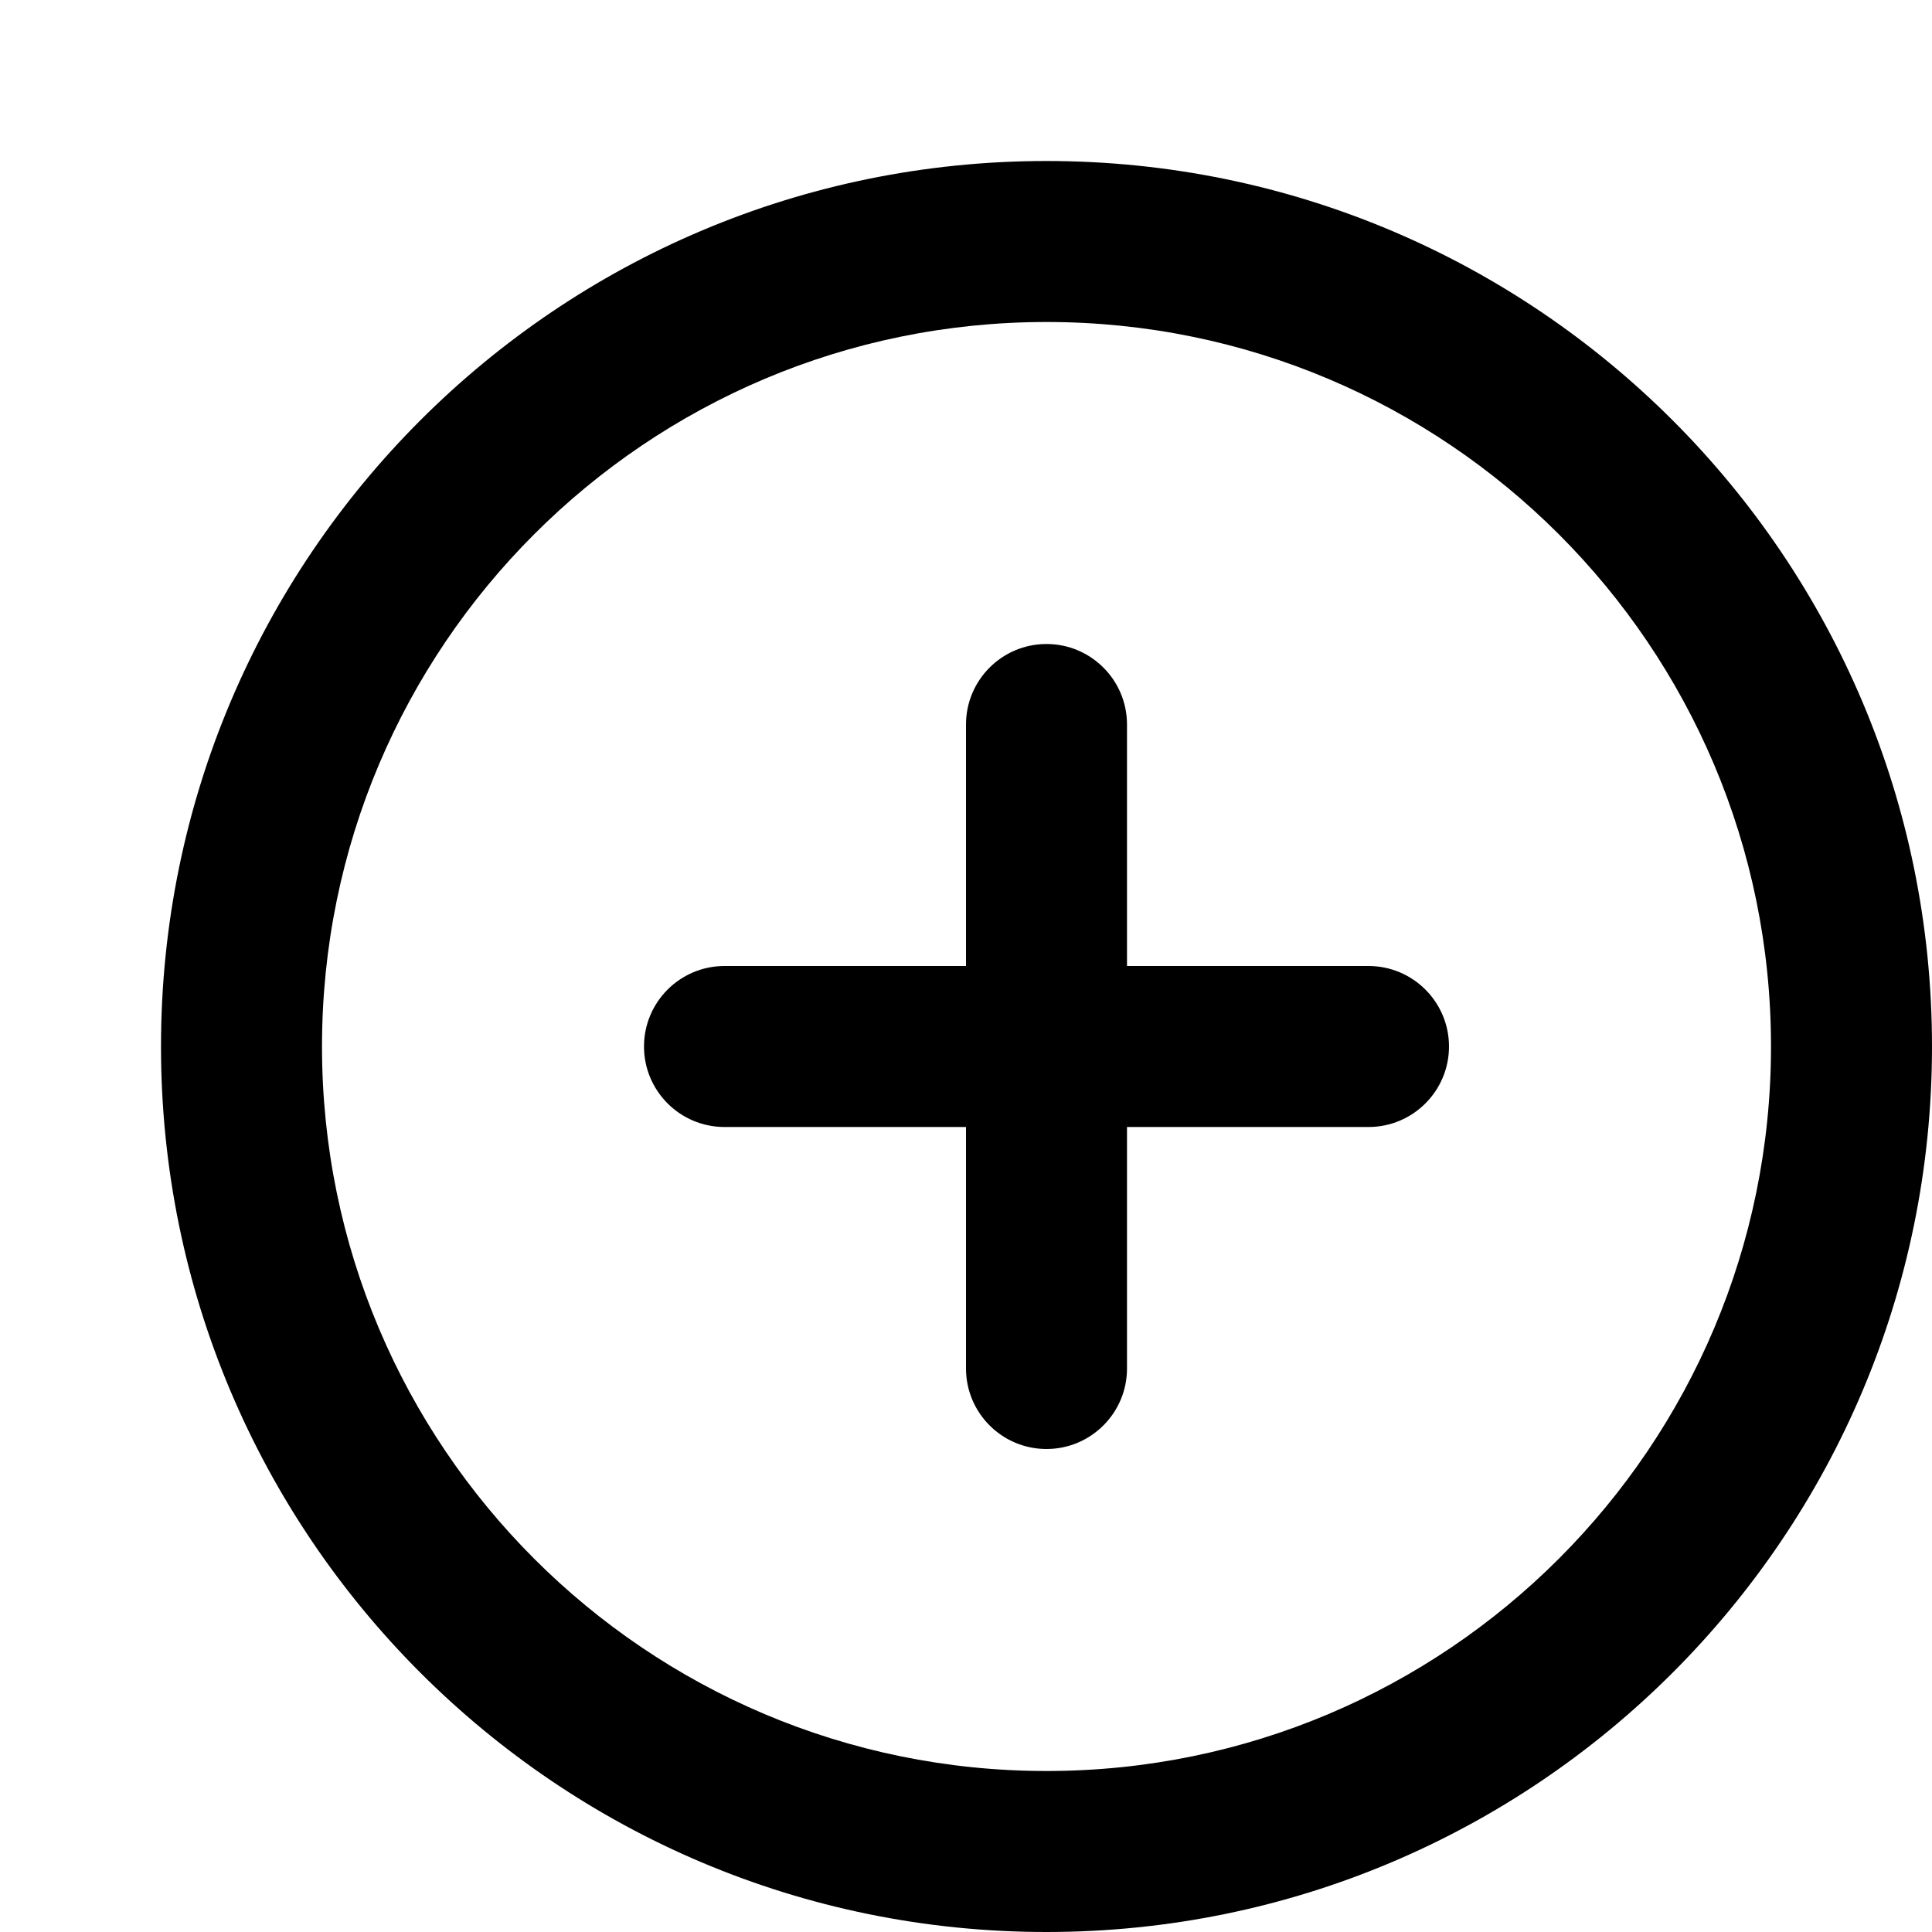
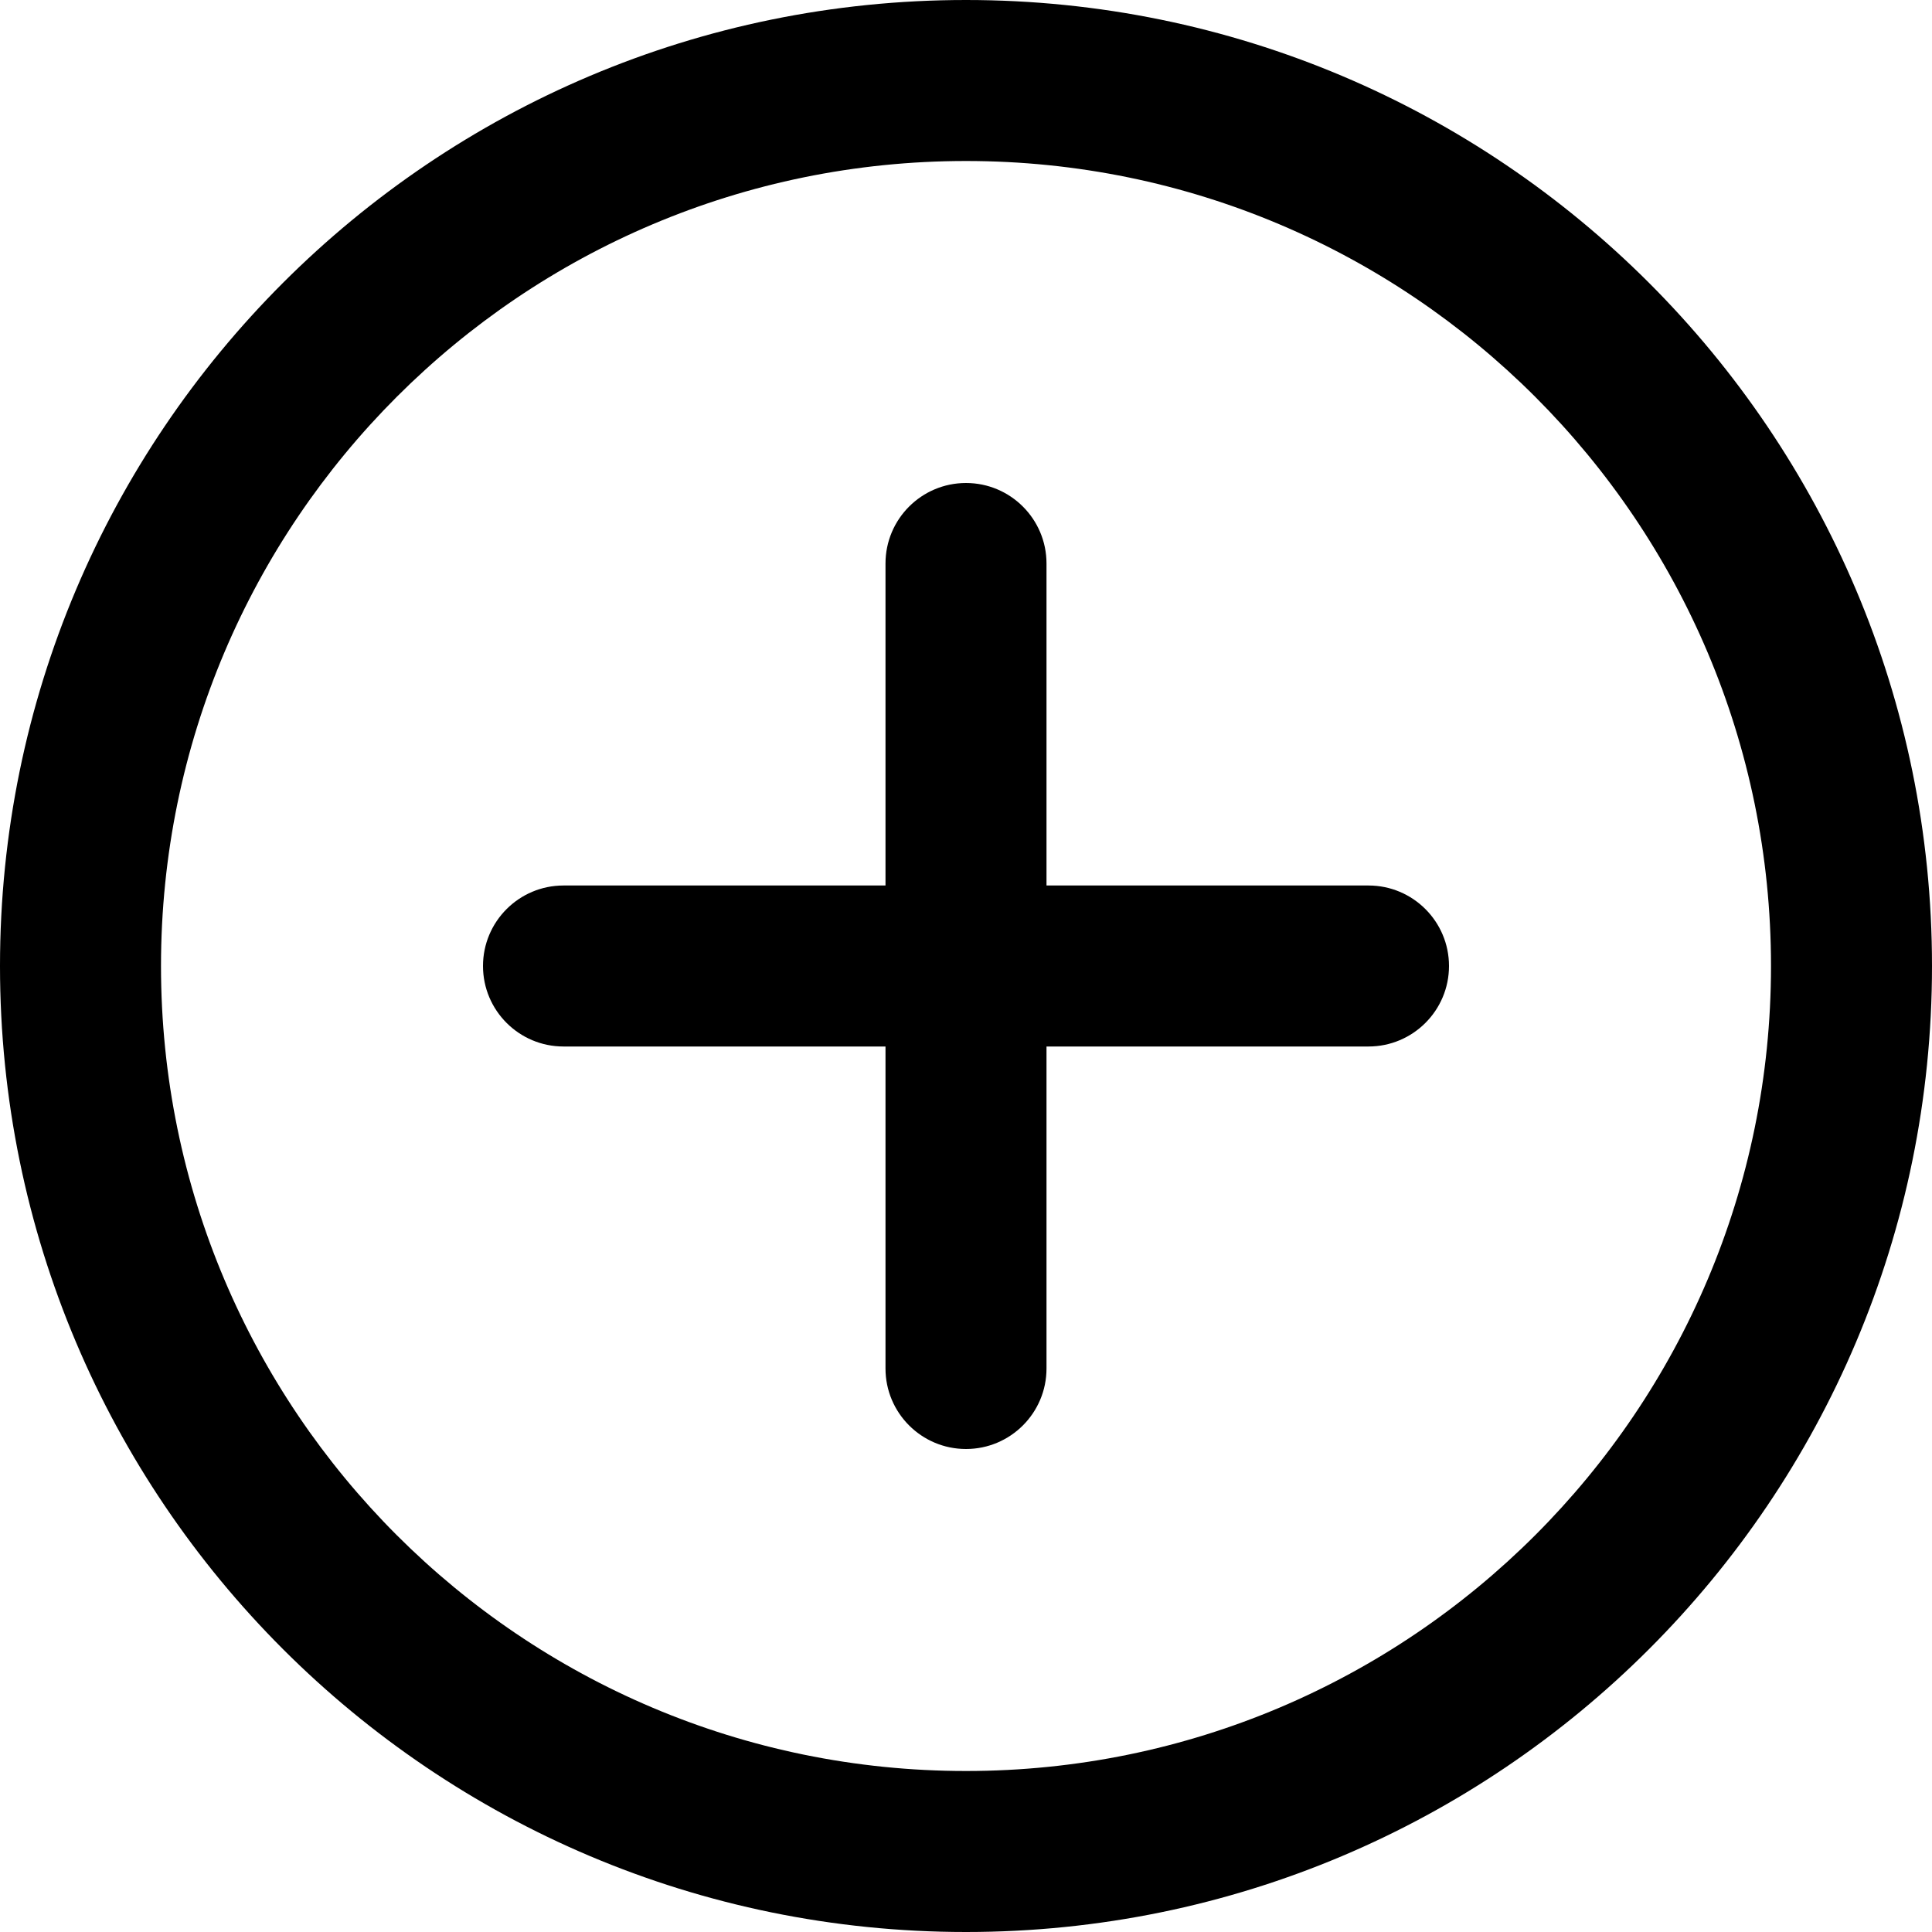
<svg xmlns="http://www.w3.org/2000/svg" width="12" height="12" viewBox="0 0 12 12">
-   <path d="M7 6l1.5 0c.276 0 .5.224.5.5 0 .276-.224.5-.5.5L7 7l0 1.5c0 .276-.224.5-.5.5-.276 0-.5-.224-.5-.5L6 7 4.5 7c-.276 0-.5-.224-.5-.5 0-.276.224-.5.5-.5L6 6l0-1.5c0-.276.224-.5.5-.5.276 0 .5.224.5.5L7 6zm-.5 6C3.462 12 1 9.538 1 6.5 1 3.462 3.462 1 6.5 1 9.538 1 12 3.462 12 6.5 12 9.538 9.538 12 6.5 12zm0-1C8.985 11 11 8.985 11 6.5 11 4.015 8.985 2 6.5 2 4.015 2 2 4.015 2 6.5 2 8.985 4.015 11 6.5 11z" fill-rule="nonzero" fill="#000" />
+   <path d="M6.5 5.5l2 0c.276 0 .5.224.5.5 0 .276-.224.5-.5.5l-2 0 0 2c0 .276-.224.5-.5.5-.276 0-.5-.224-.5-.5l0-2-2 0c-.276 0-.5-.224-.5-.5 0-.276.224-.5.5-.5l2 0 0-2c0-.276.224-.5.5-.5.276 0 .5.224.5.5l0 2zM6 12c-3.314 0-6-2.686-6-6 0-3.314 2.686-6 6-6 3.314 0 6 2.686 6 6 0 3.314-2.686 6-6 6zm0-1c2.761 0 5-2.239 5-5 0-2.761-2.239-5-5-5-2.761 0-5 2.239-5 5 0 2.761 2.239 5 5 5z" fill-rule="nonzero" fill="#000" />
</svg>
